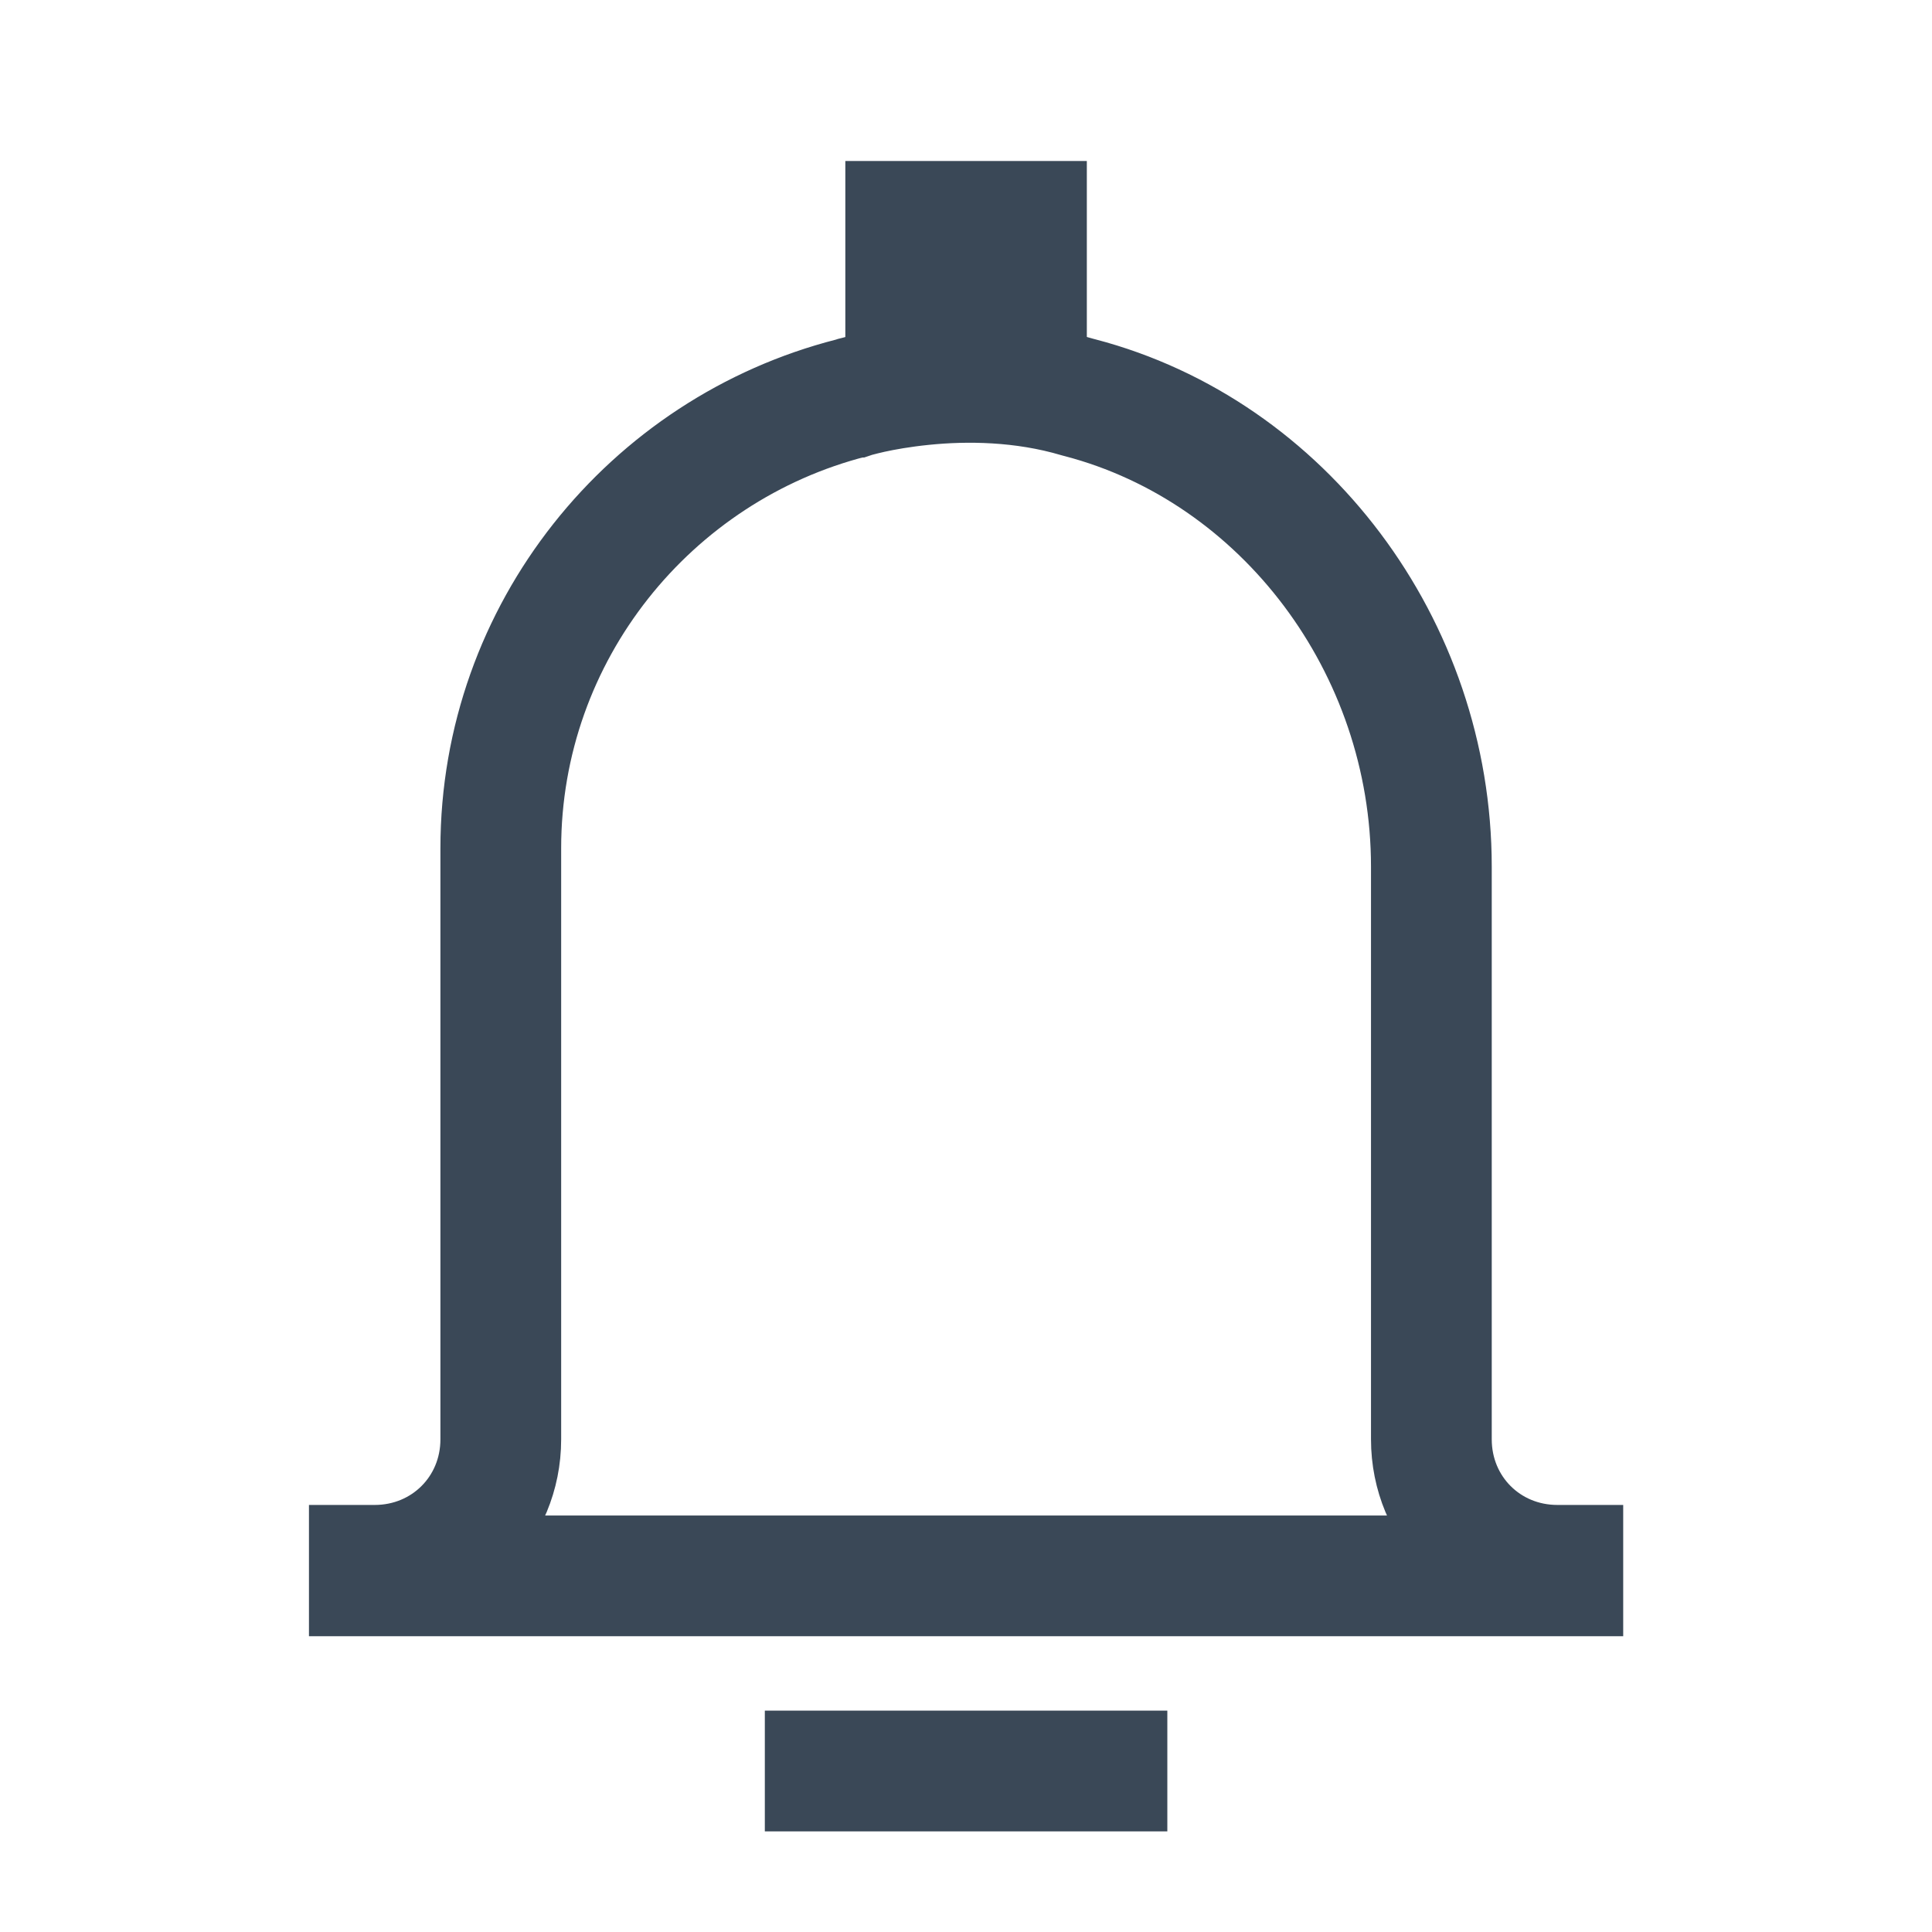
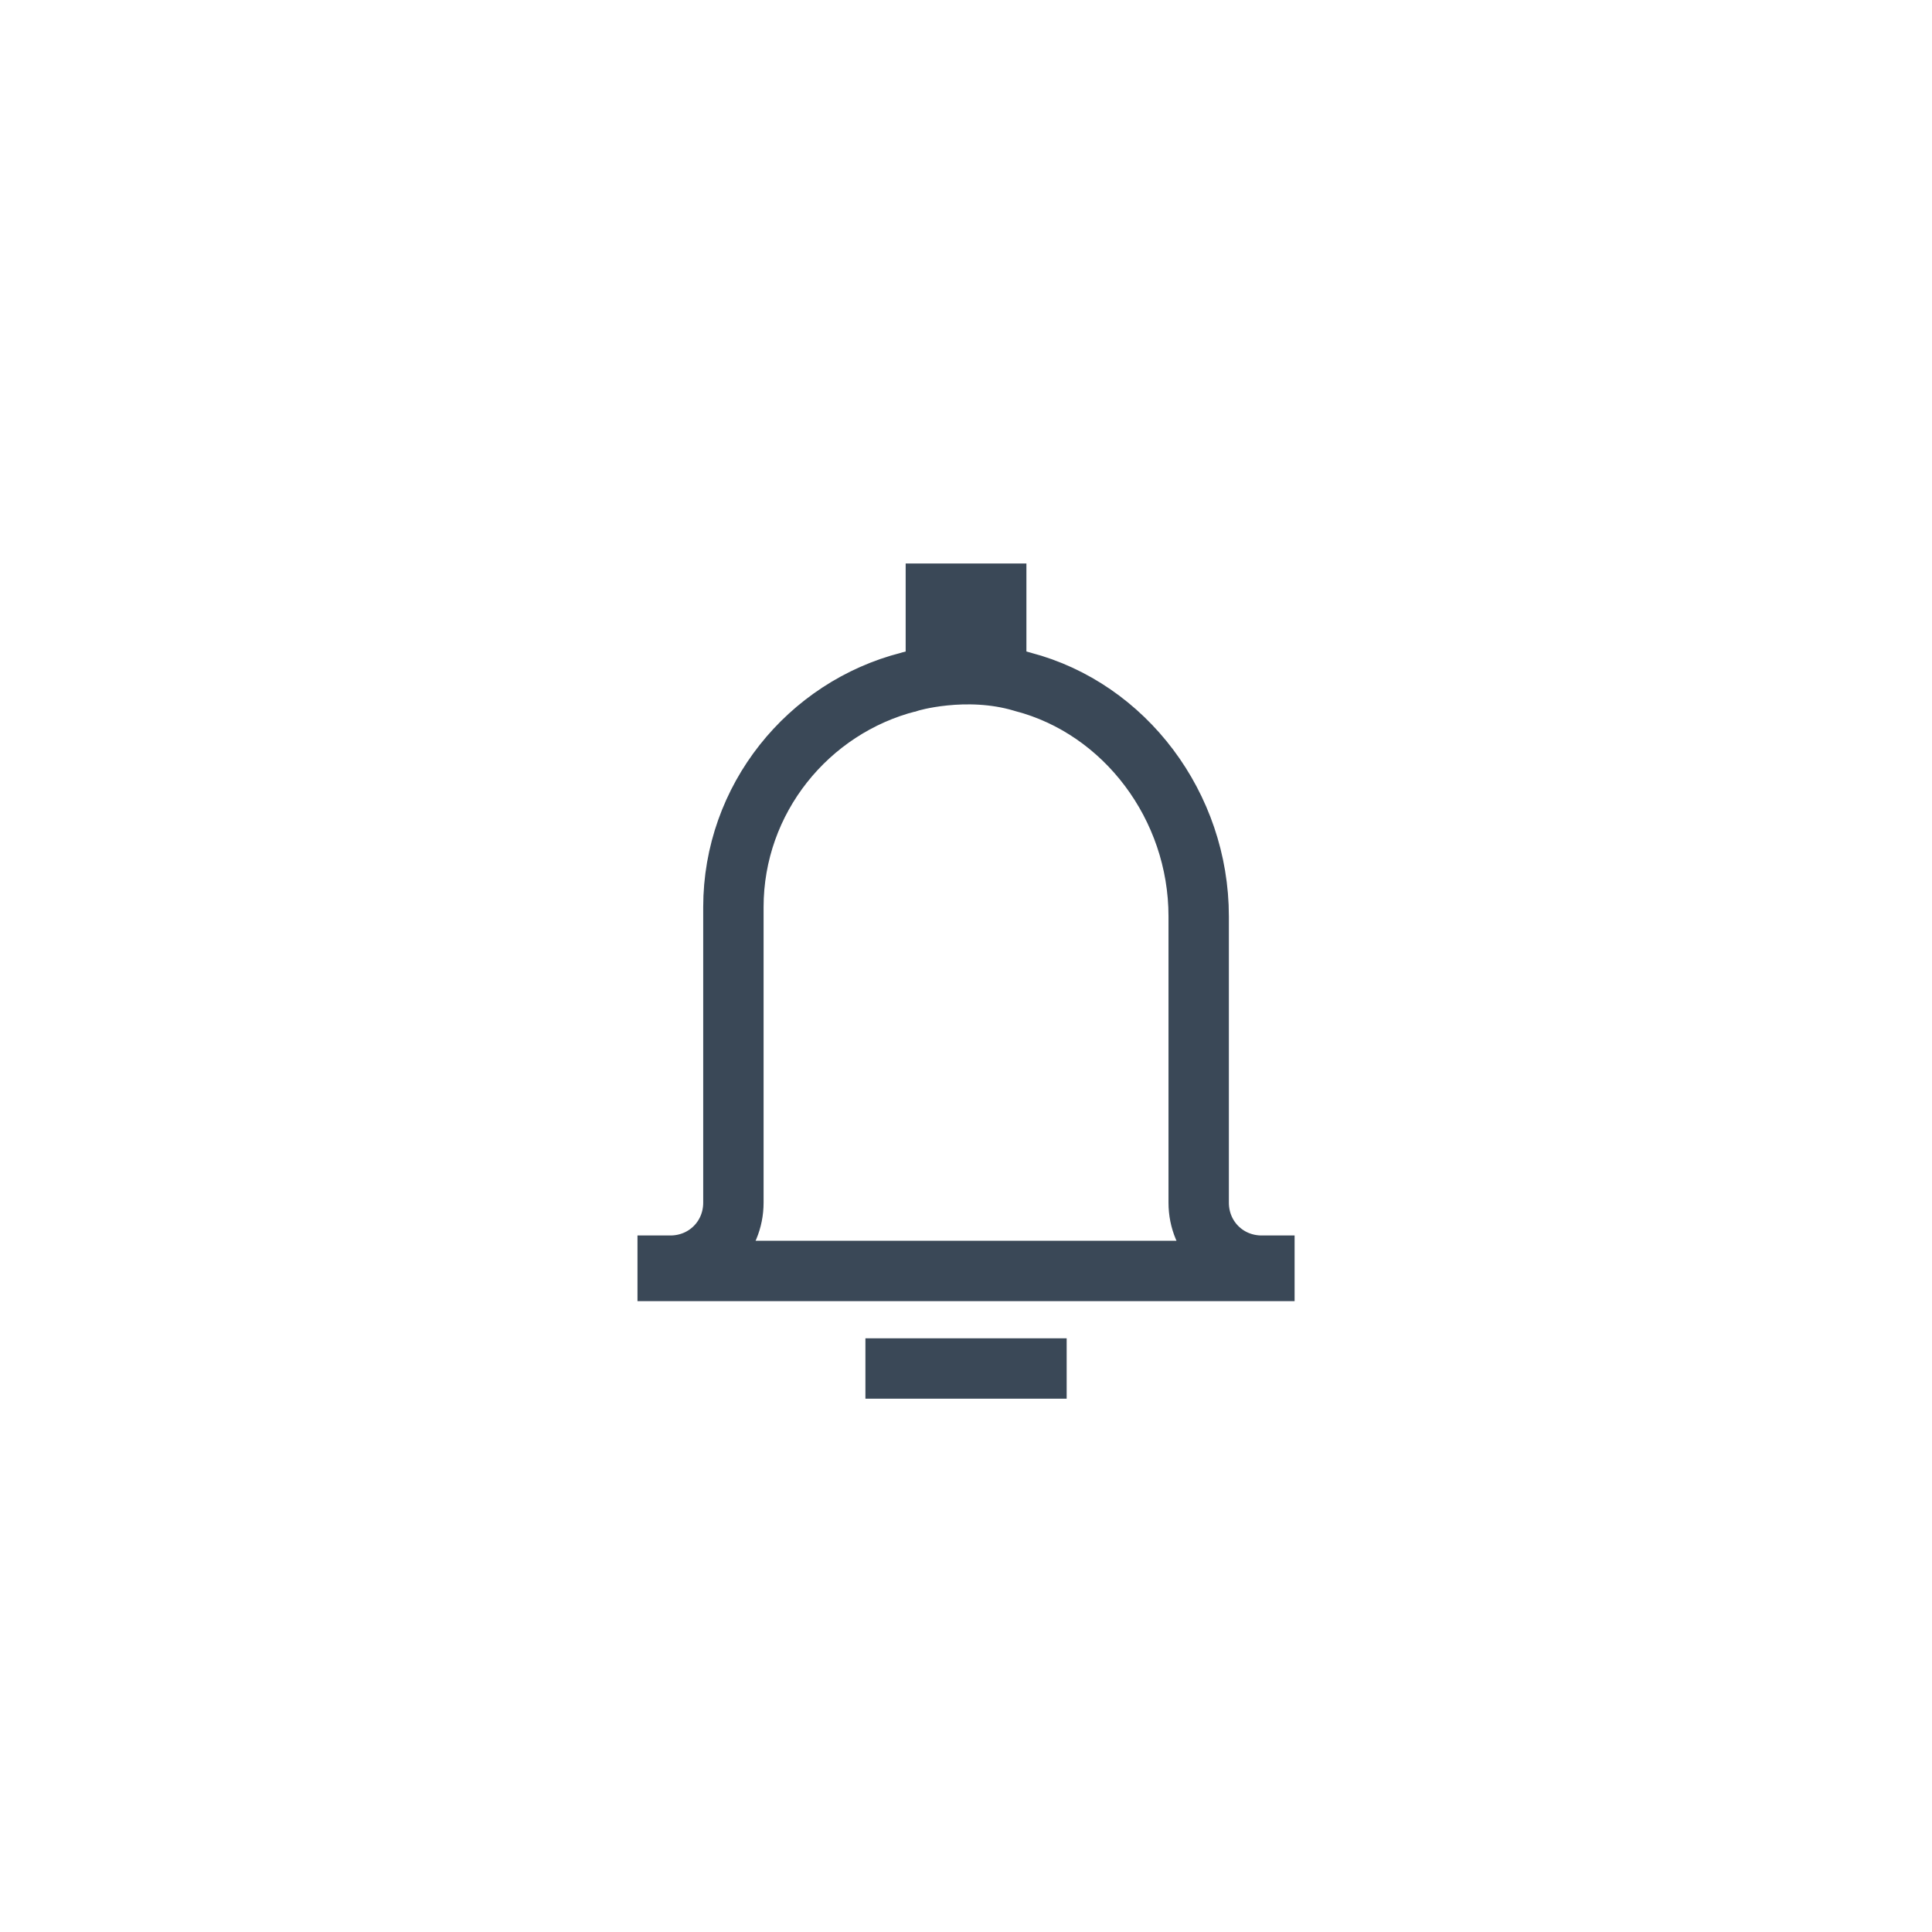
- <svg xmlns="http://www.w3.org/2000/svg" width="24" height="24" viewBox="0 0 24 24" fill="none">
-   <rect x="10.501" y="2" width="3" height="3" fill="#3A4857" />
-   <path fill-rule="evenodd" clip-rule="evenodd" d="M14.501 22.75H9.501V21.25H14.501V22.75Z" fill="#3A4857" />
-   <path d="M13.395 4.935L13.406 4.938L13.418 4.941C15.945 5.603 17.781 8.026 17.781 10.767V17.879C17.781 18.756 18.471 19.445 19.347 19.445H19.414V19.576H4.588V19.445H4.654C5.53 19.445 6.221 18.756 6.221 17.879V10.538C6.221 7.852 8.079 5.58 10.579 4.943L10.597 4.938L10.613 4.933C10.612 4.933 10.612 4.933 10.613 4.933L10.613 4.933L10.619 4.931C10.627 4.929 10.64 4.926 10.658 4.921C10.694 4.911 10.751 4.897 10.826 4.88C10.976 4.847 11.196 4.807 11.463 4.78C12.001 4.725 12.7 4.729 13.395 4.935Z" stroke="#3A4857" stroke-width="1.5" />
+ <svg xmlns="http://www.w3.org/2000/svg" width="48" height="48" viewBox="0 0 48 48" fill="none">
+   <rect x="22.501" y="14" width="3" height="3" fill="#3A4857" />
+   <path fill-rule="evenodd" clip-rule="evenodd" d="M26.501 34.75H21.501V33.25H26.501V34.75Z" fill="#3A4857" />
+   <path d="M25.395 16.935L25.406 16.938L25.418 16.942C27.945 17.603 29.781 20.026 29.781 22.767V29.879C29.781 30.756 30.471 31.445 31.347 31.445H31.414V31.576H16.588V31.445H16.654C17.53 31.445 18.221 30.756 18.221 29.879V22.538C18.221 19.852 20.079 17.581 22.579 16.943L22.597 16.938L22.613 16.933C22.612 16.933 22.612 16.933 22.613 16.933L22.613 16.933L22.619 16.931C22.627 16.929 22.64 16.926 22.658 16.921C22.694 16.911 22.751 16.897 22.826 16.88C22.976 16.847 23.196 16.807 23.462 16.78C24.001 16.725 24.7 16.729 25.395 16.935Z" stroke="#3A4857" stroke-width="1.5" />
</svg>
